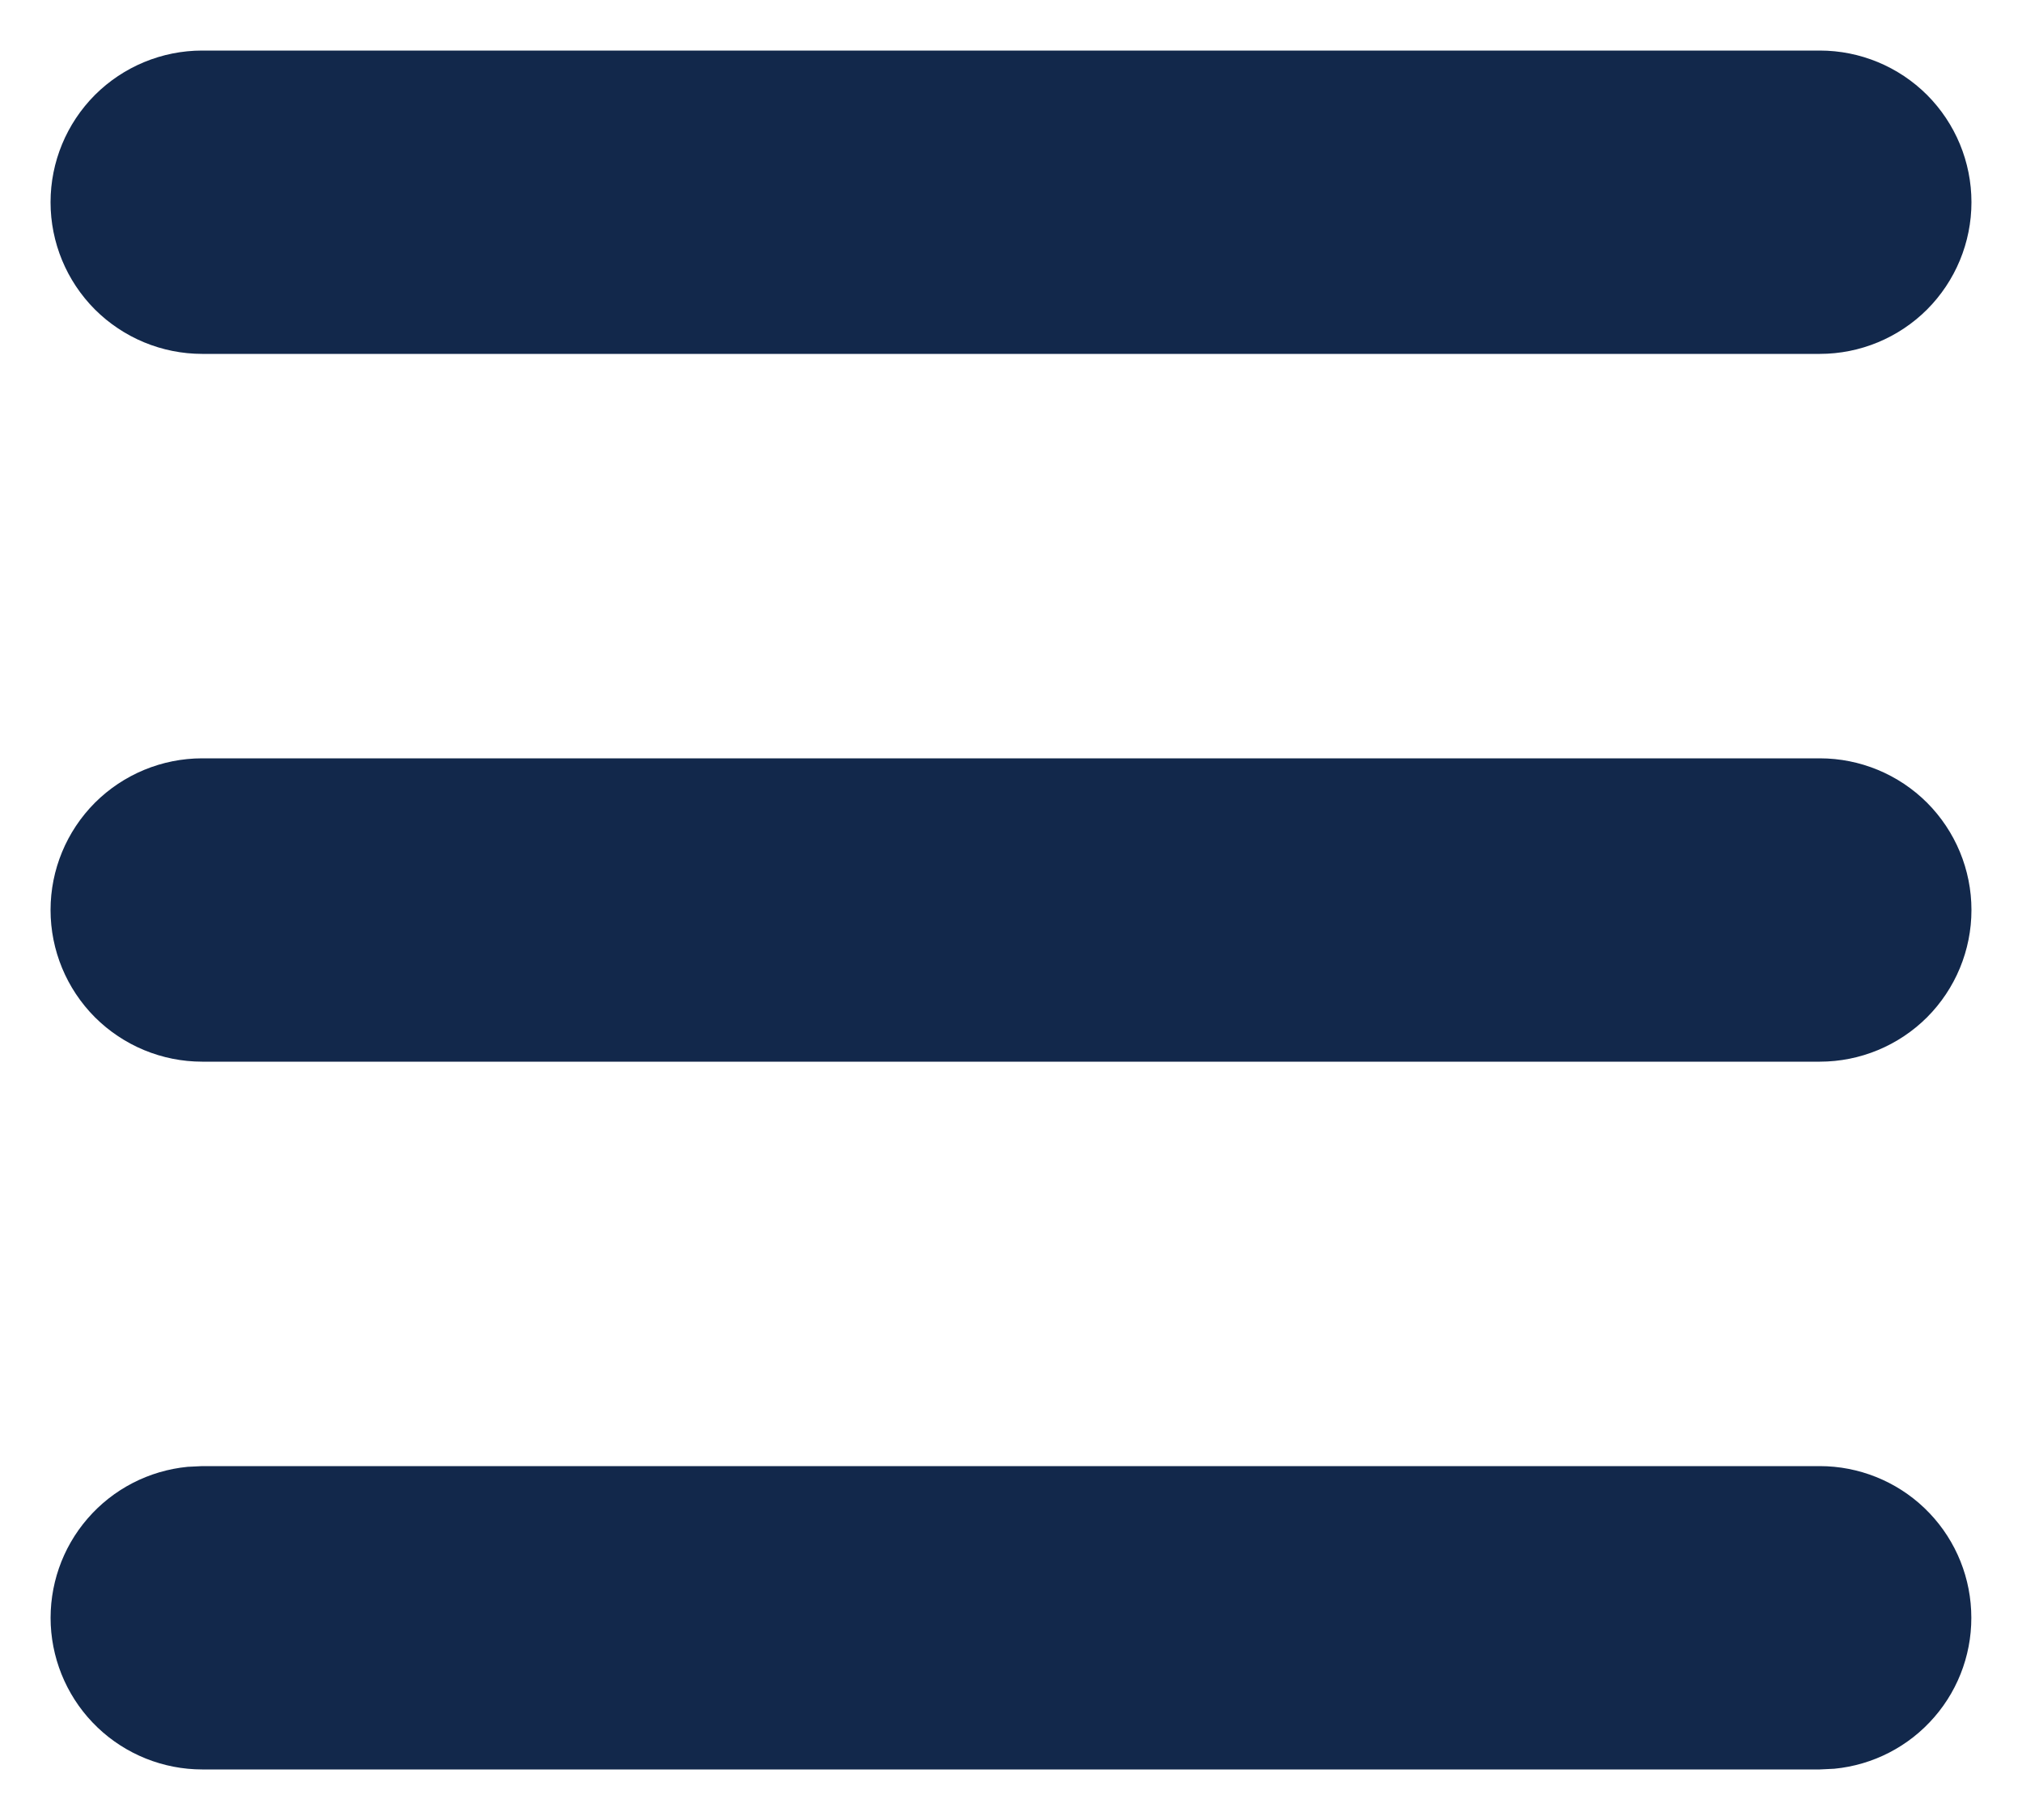
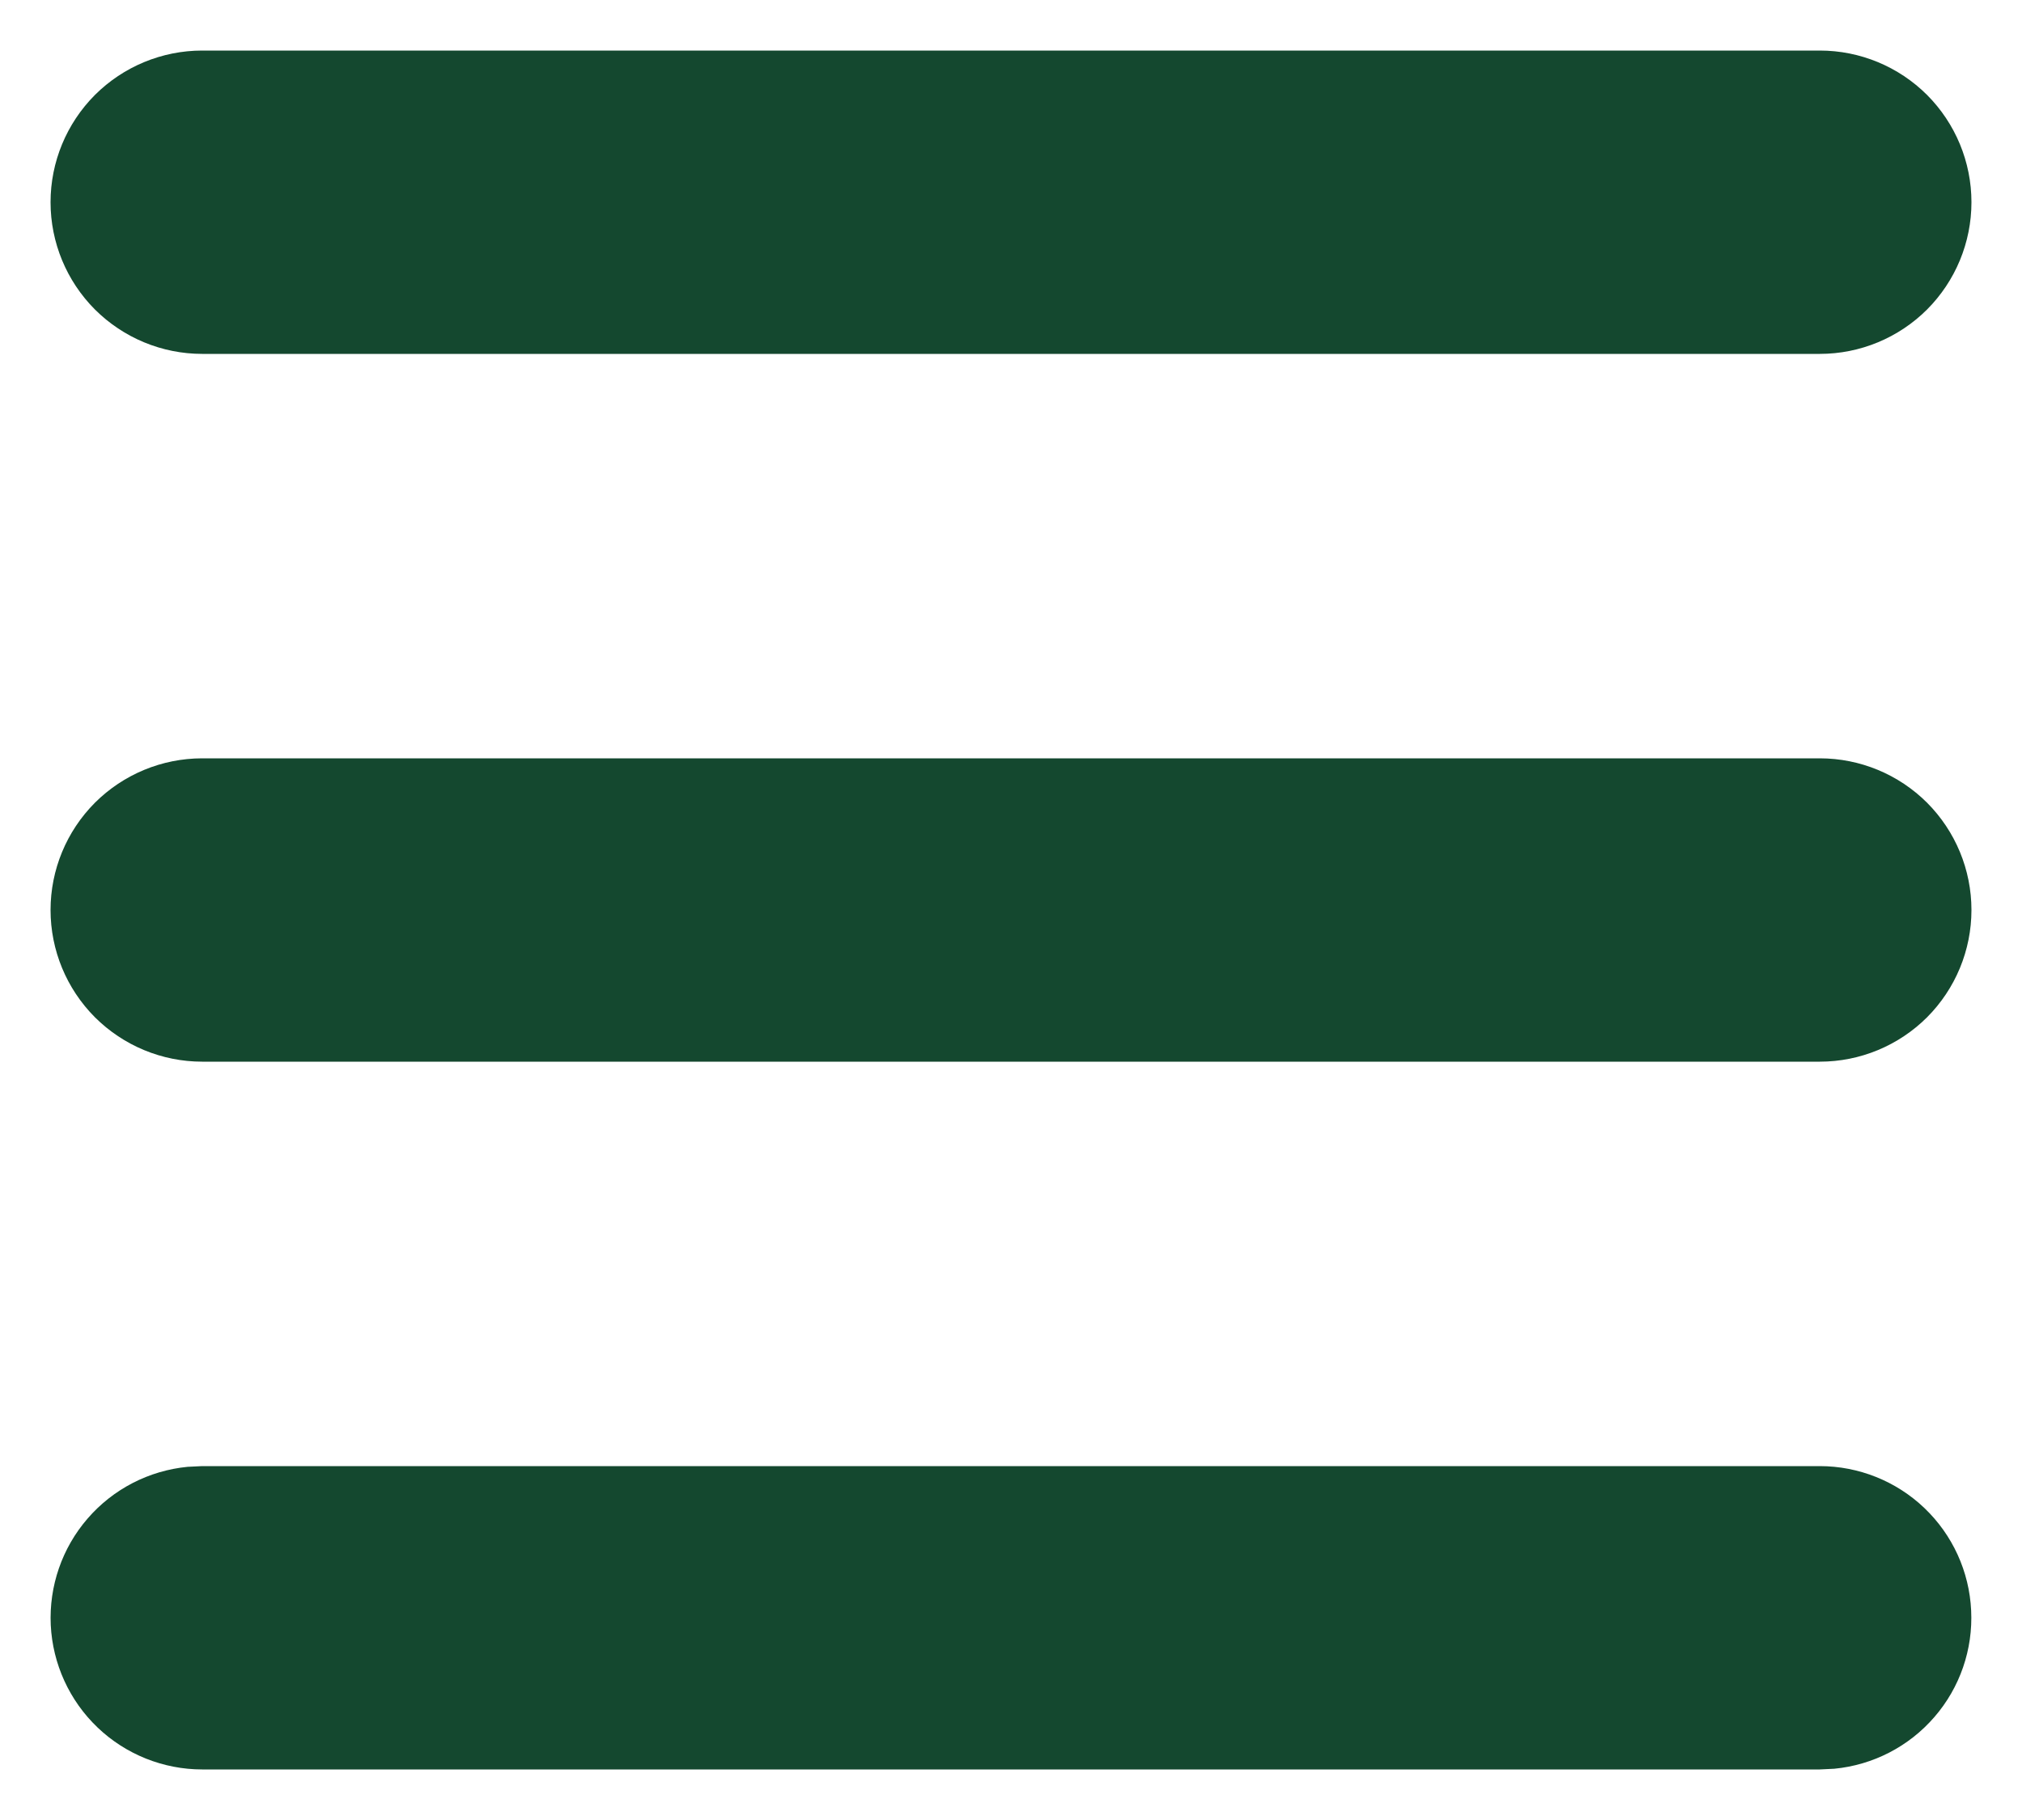
<svg xmlns="http://www.w3.org/2000/svg" width="20" height="18" viewBox="0 0 20 18" fill="none">
-   <path d="M18 14.5C18.385 14.5 18.756 14.649 19.034 14.914C19.313 15.18 19.479 15.543 19.497 15.928C19.516 16.313 19.386 16.69 19.134 16.981C18.882 17.273 18.527 17.456 18.144 17.493L18 17.5H2C1.615 17.5 1.244 17.351 0.966 17.086C0.687 16.82 0.521 16.457 0.502 16.072C0.484 15.687 0.614 15.31 0.866 15.019C1.118 14.727 1.473 14.544 1.856 14.507L2 14.5H18ZM18 7.5C18.398 7.5 18.779 7.658 19.061 7.939C19.342 8.221 19.5 8.602 19.5 9C19.5 9.398 19.342 9.779 19.061 10.061C18.779 10.342 18.398 10.5 18 10.5H2C1.602 10.5 1.221 10.342 0.939 10.061C0.658 9.779 0.5 9.398 0.5 9C0.5 8.602 0.658 8.221 0.939 7.939C1.221 7.658 1.602 7.5 2 7.5H18ZM18 0.5C18.398 0.5 18.779 0.658 19.061 0.939C19.342 1.221 19.5 1.602 19.5 2C19.5 2.398 19.342 2.779 19.061 3.061C18.779 3.342 18.398 3.5 18 3.5H2C1.602 3.5 1.221 3.342 0.939 3.061C0.658 2.779 0.5 2.398 0.5 2C0.5 1.602 0.658 1.221 0.939 0.939C1.221 0.658 1.602 0.5 2 0.5H18Z" fill="#12284b" />
+   <path d="M18 14.5C18.385 14.5 18.756 14.649 19.034 14.914C19.313 15.18 19.479 15.543 19.497 15.928C19.516 16.313 19.386 16.69 19.134 16.981C18.882 17.273 18.527 17.456 18.144 17.493L18 17.5H2C1.615 17.5 1.244 17.351 0.966 17.086C0.687 16.82 0.521 16.457 0.502 16.072C0.484 15.687 0.614 15.31 0.866 15.019C1.118 14.727 1.473 14.544 1.856 14.507L2 14.5H18ZM18 7.5C18.398 7.5 18.779 7.658 19.061 7.939C19.342 8.221 19.5 8.602 19.5 9C19.5 9.398 19.342 9.779 19.061 10.061C18.779 10.342 18.398 10.5 18 10.5H2C1.602 10.5 1.221 10.342 0.939 10.061C0.658 9.779 0.5 9.398 0.5 9C0.5 8.602 0.658 8.221 0.939 7.939C1.221 7.658 1.602 7.5 2 7.5H18ZM18 0.5C18.398 0.5 18.779 0.658 19.061 0.939C19.342 1.221 19.5 1.602 19.5 2C19.5 2.398 19.342 2.779 19.061 3.061C18.779 3.342 18.398 3.5 18 3.5H2C1.602 3.5 1.221 3.342 0.939 3.061C0.658 2.779 0.5 2.398 0.5 2C0.5 1.602 0.658 1.221 0.939 0.939C1.221 0.658 1.602 0.5 2 0.5H18Z" fill="#14482F" />
</svg>
